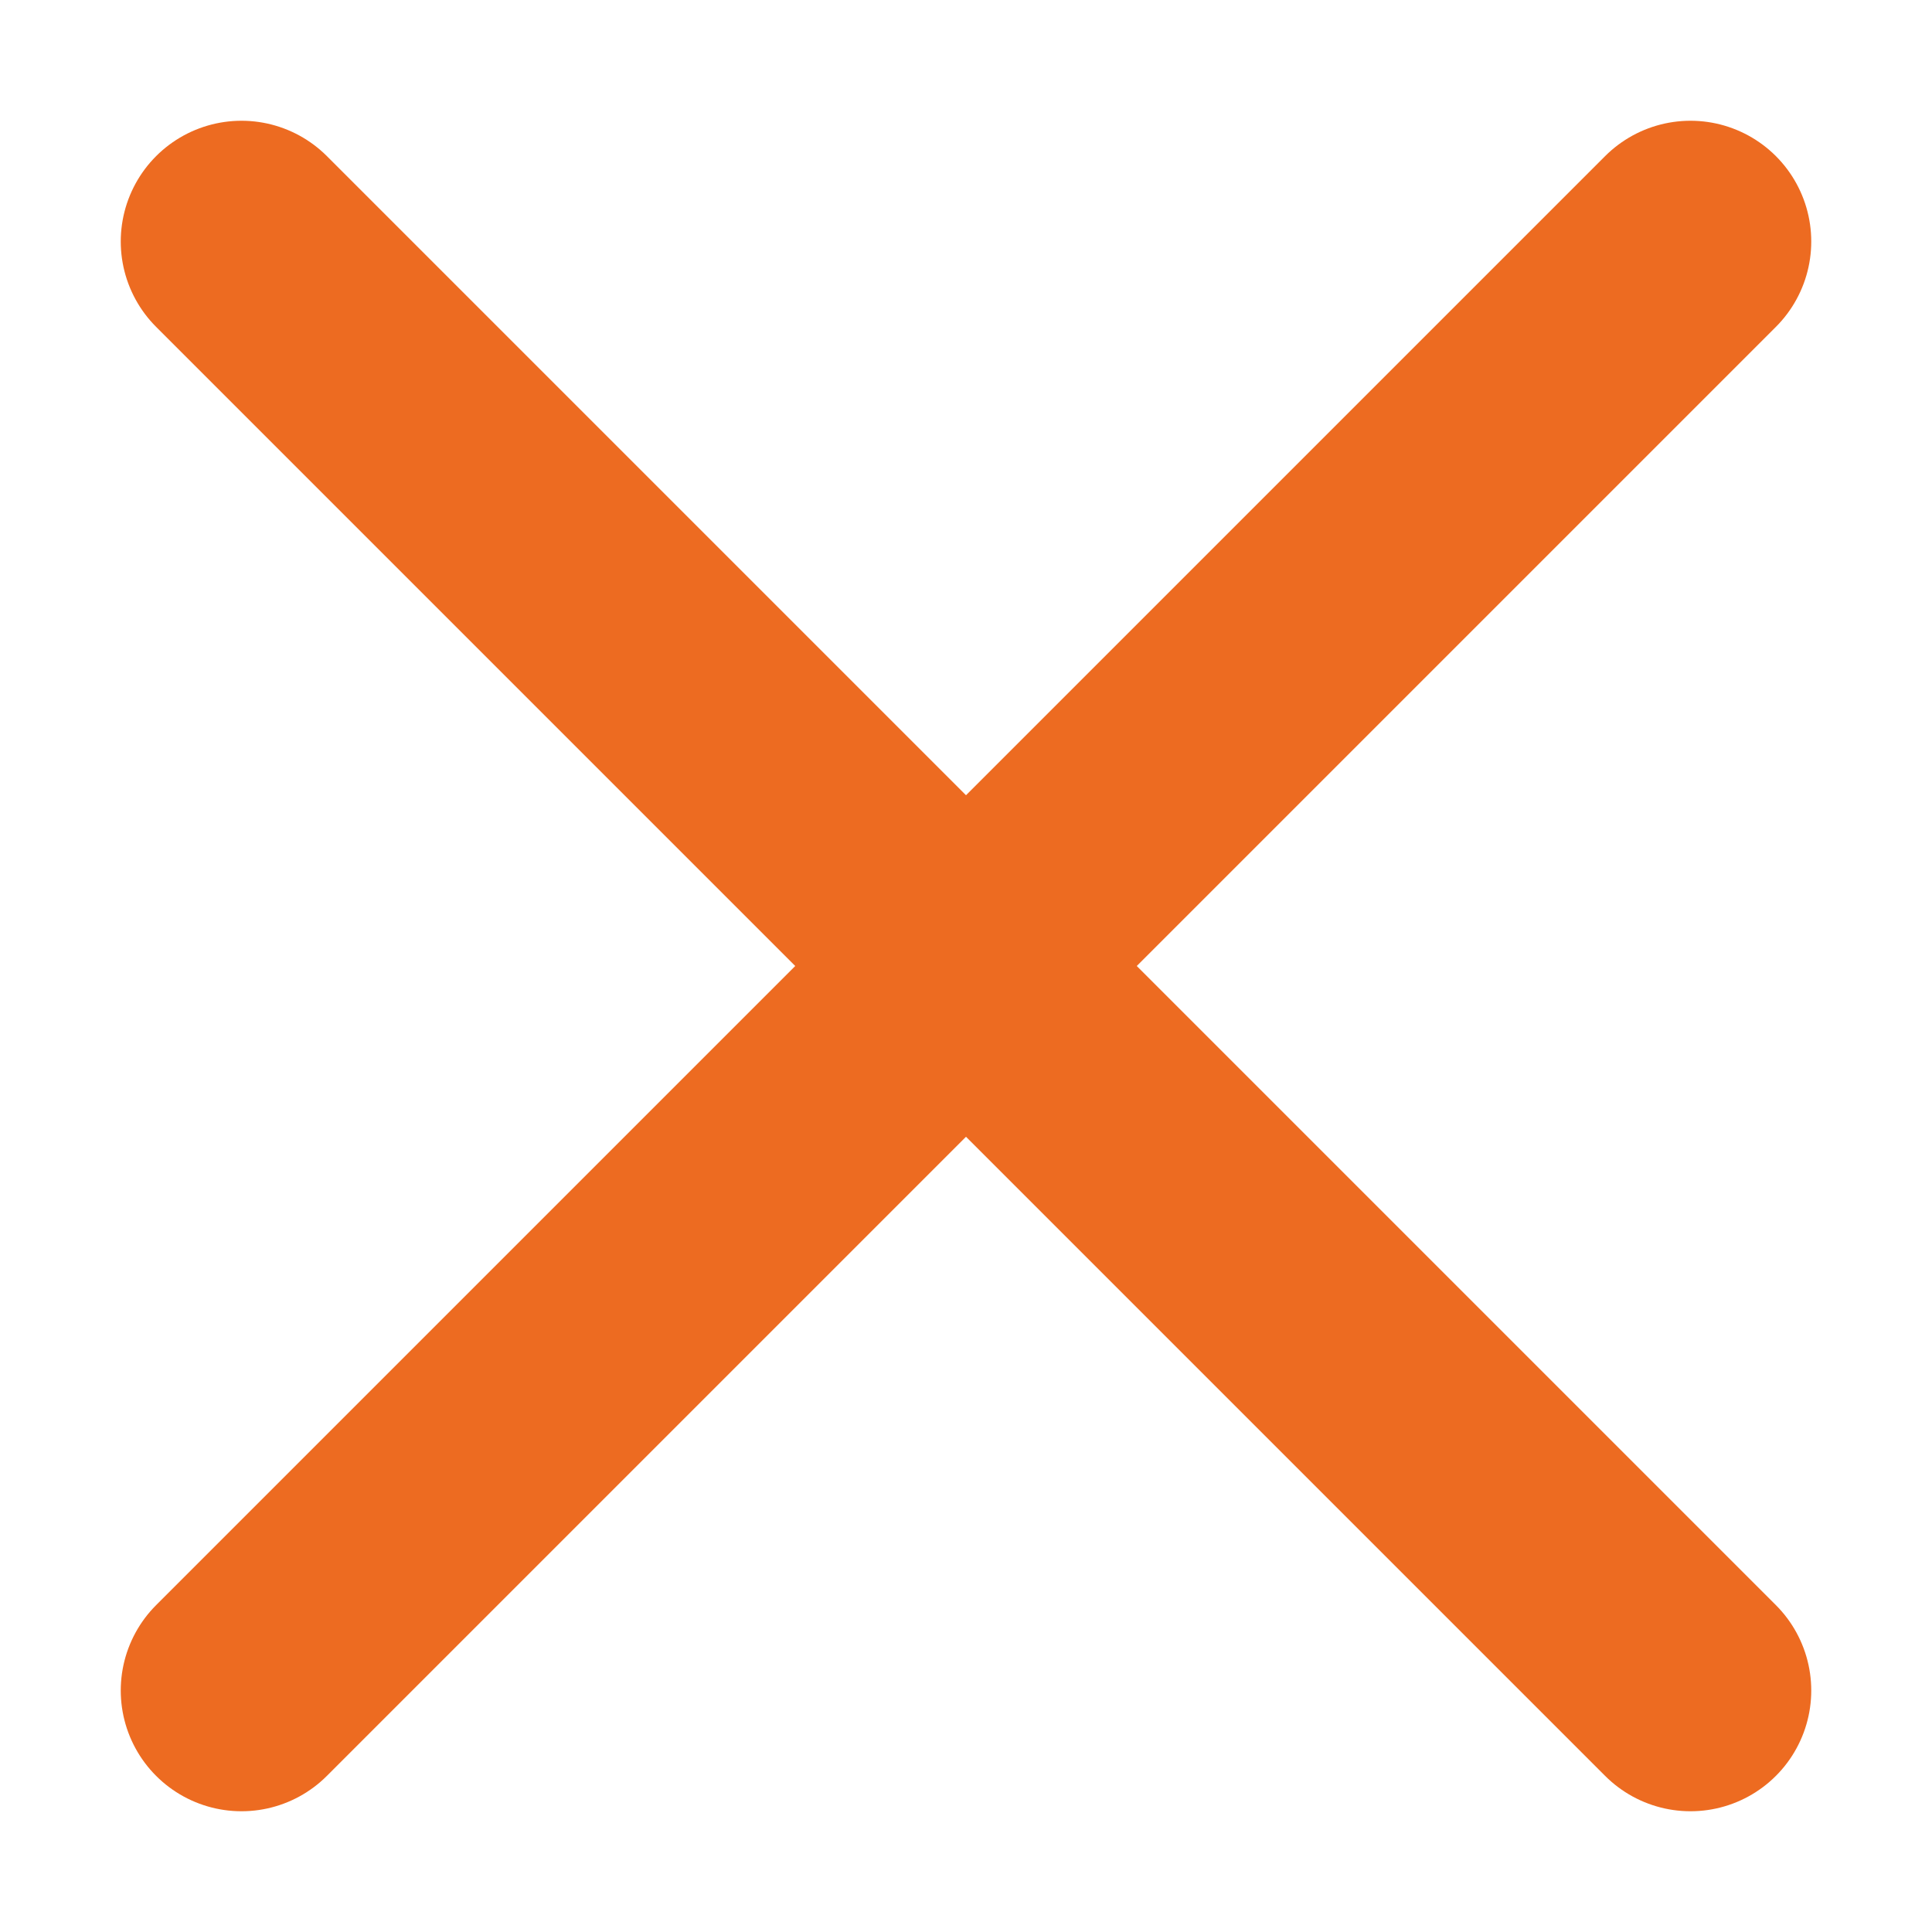
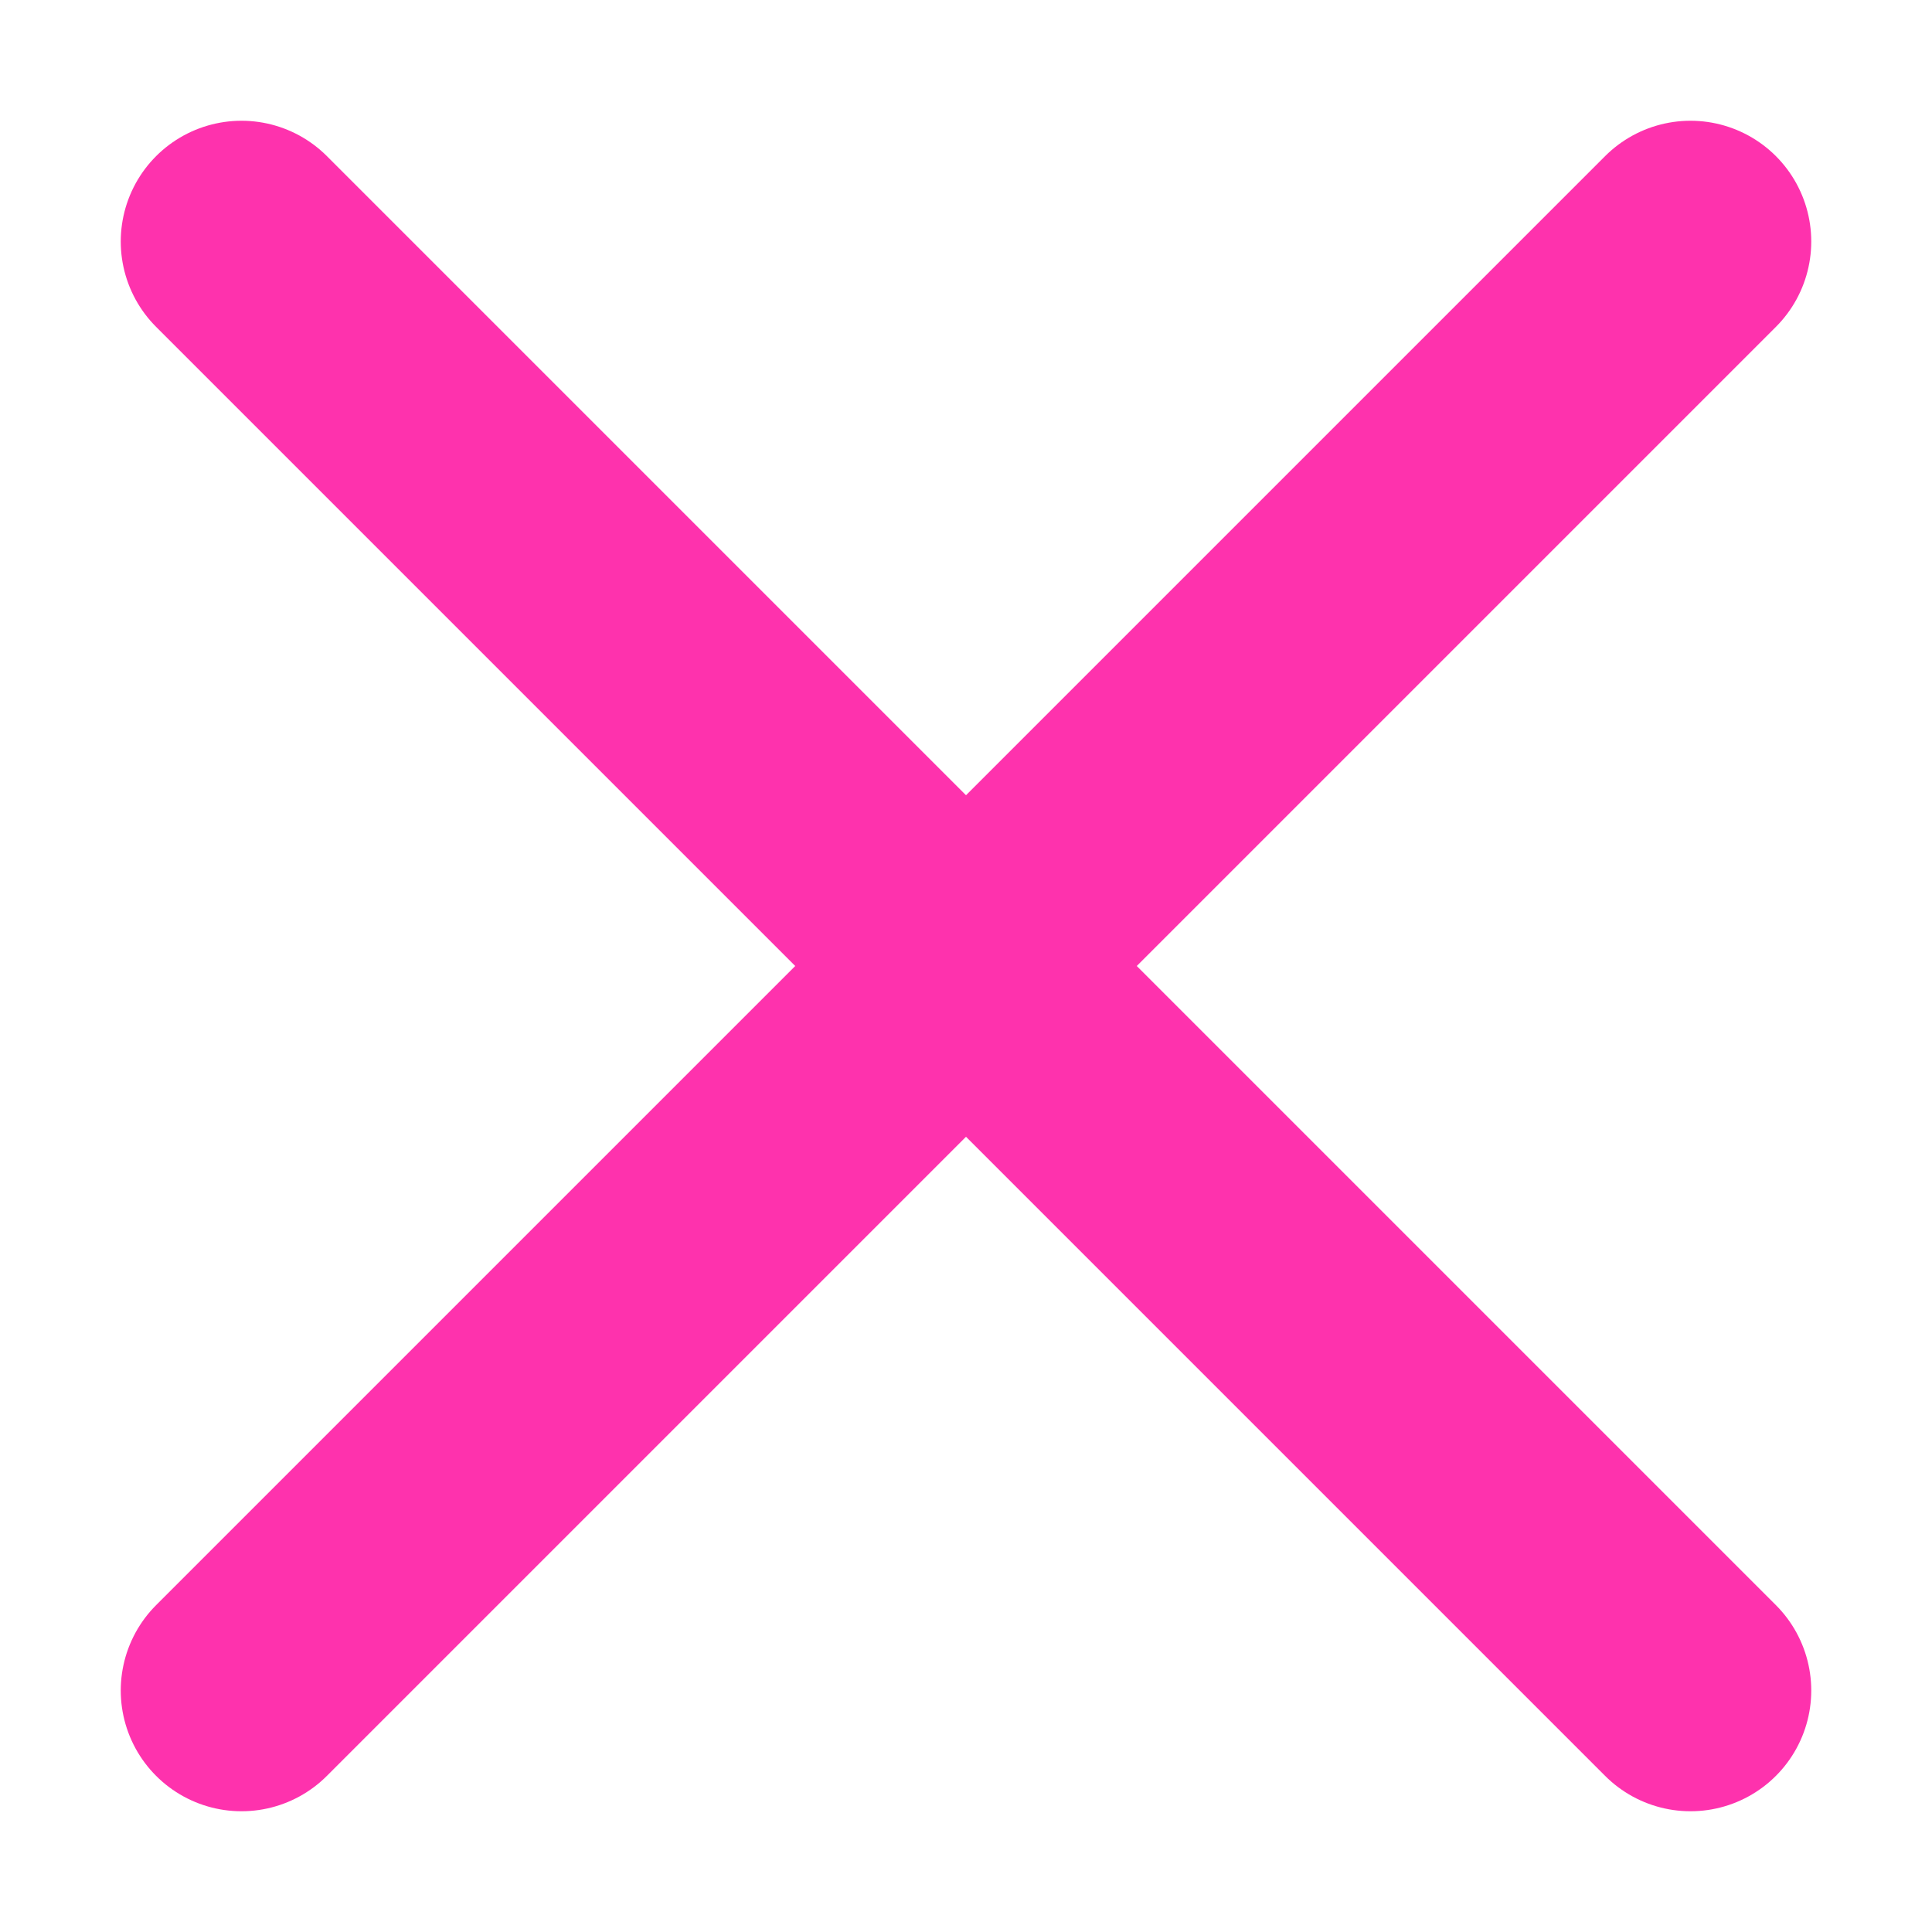
<svg xmlns="http://www.w3.org/2000/svg" version="1.0" id="Layer_1" x="0px" y="0px" viewBox="0 0 16 16" enable-background="new 0 0 16 16" xml:space="preserve">
  <g id="cross">
    <g>
-       <line fill="none" stroke="#ED6B21" stroke-width="2" stroke-linecap="round" stroke-miterlimit="10" x1="14" y1="2" x2="2" y2="14" />
+       <line fill="none" stroke="#FE32AD" stroke-width="2" stroke-linecap="round" stroke-miterlimit="10" x1="14" y1="2" x2="2" y2="14" />
    </g>
    <g>
-       <line fill="none" stroke="#ED6B21" stroke-width="2" stroke-linecap="round" stroke-miterlimit="10" x1="2" y1="2" x2="14" y2="14" />
+       <line fill="none" stroke="#FE32AD" stroke-width="2" stroke-linecap="round" stroke-miterlimit="10" x1="2" y1="2" x2="14" y2="14" />
    </g>
  </g>
</svg>
